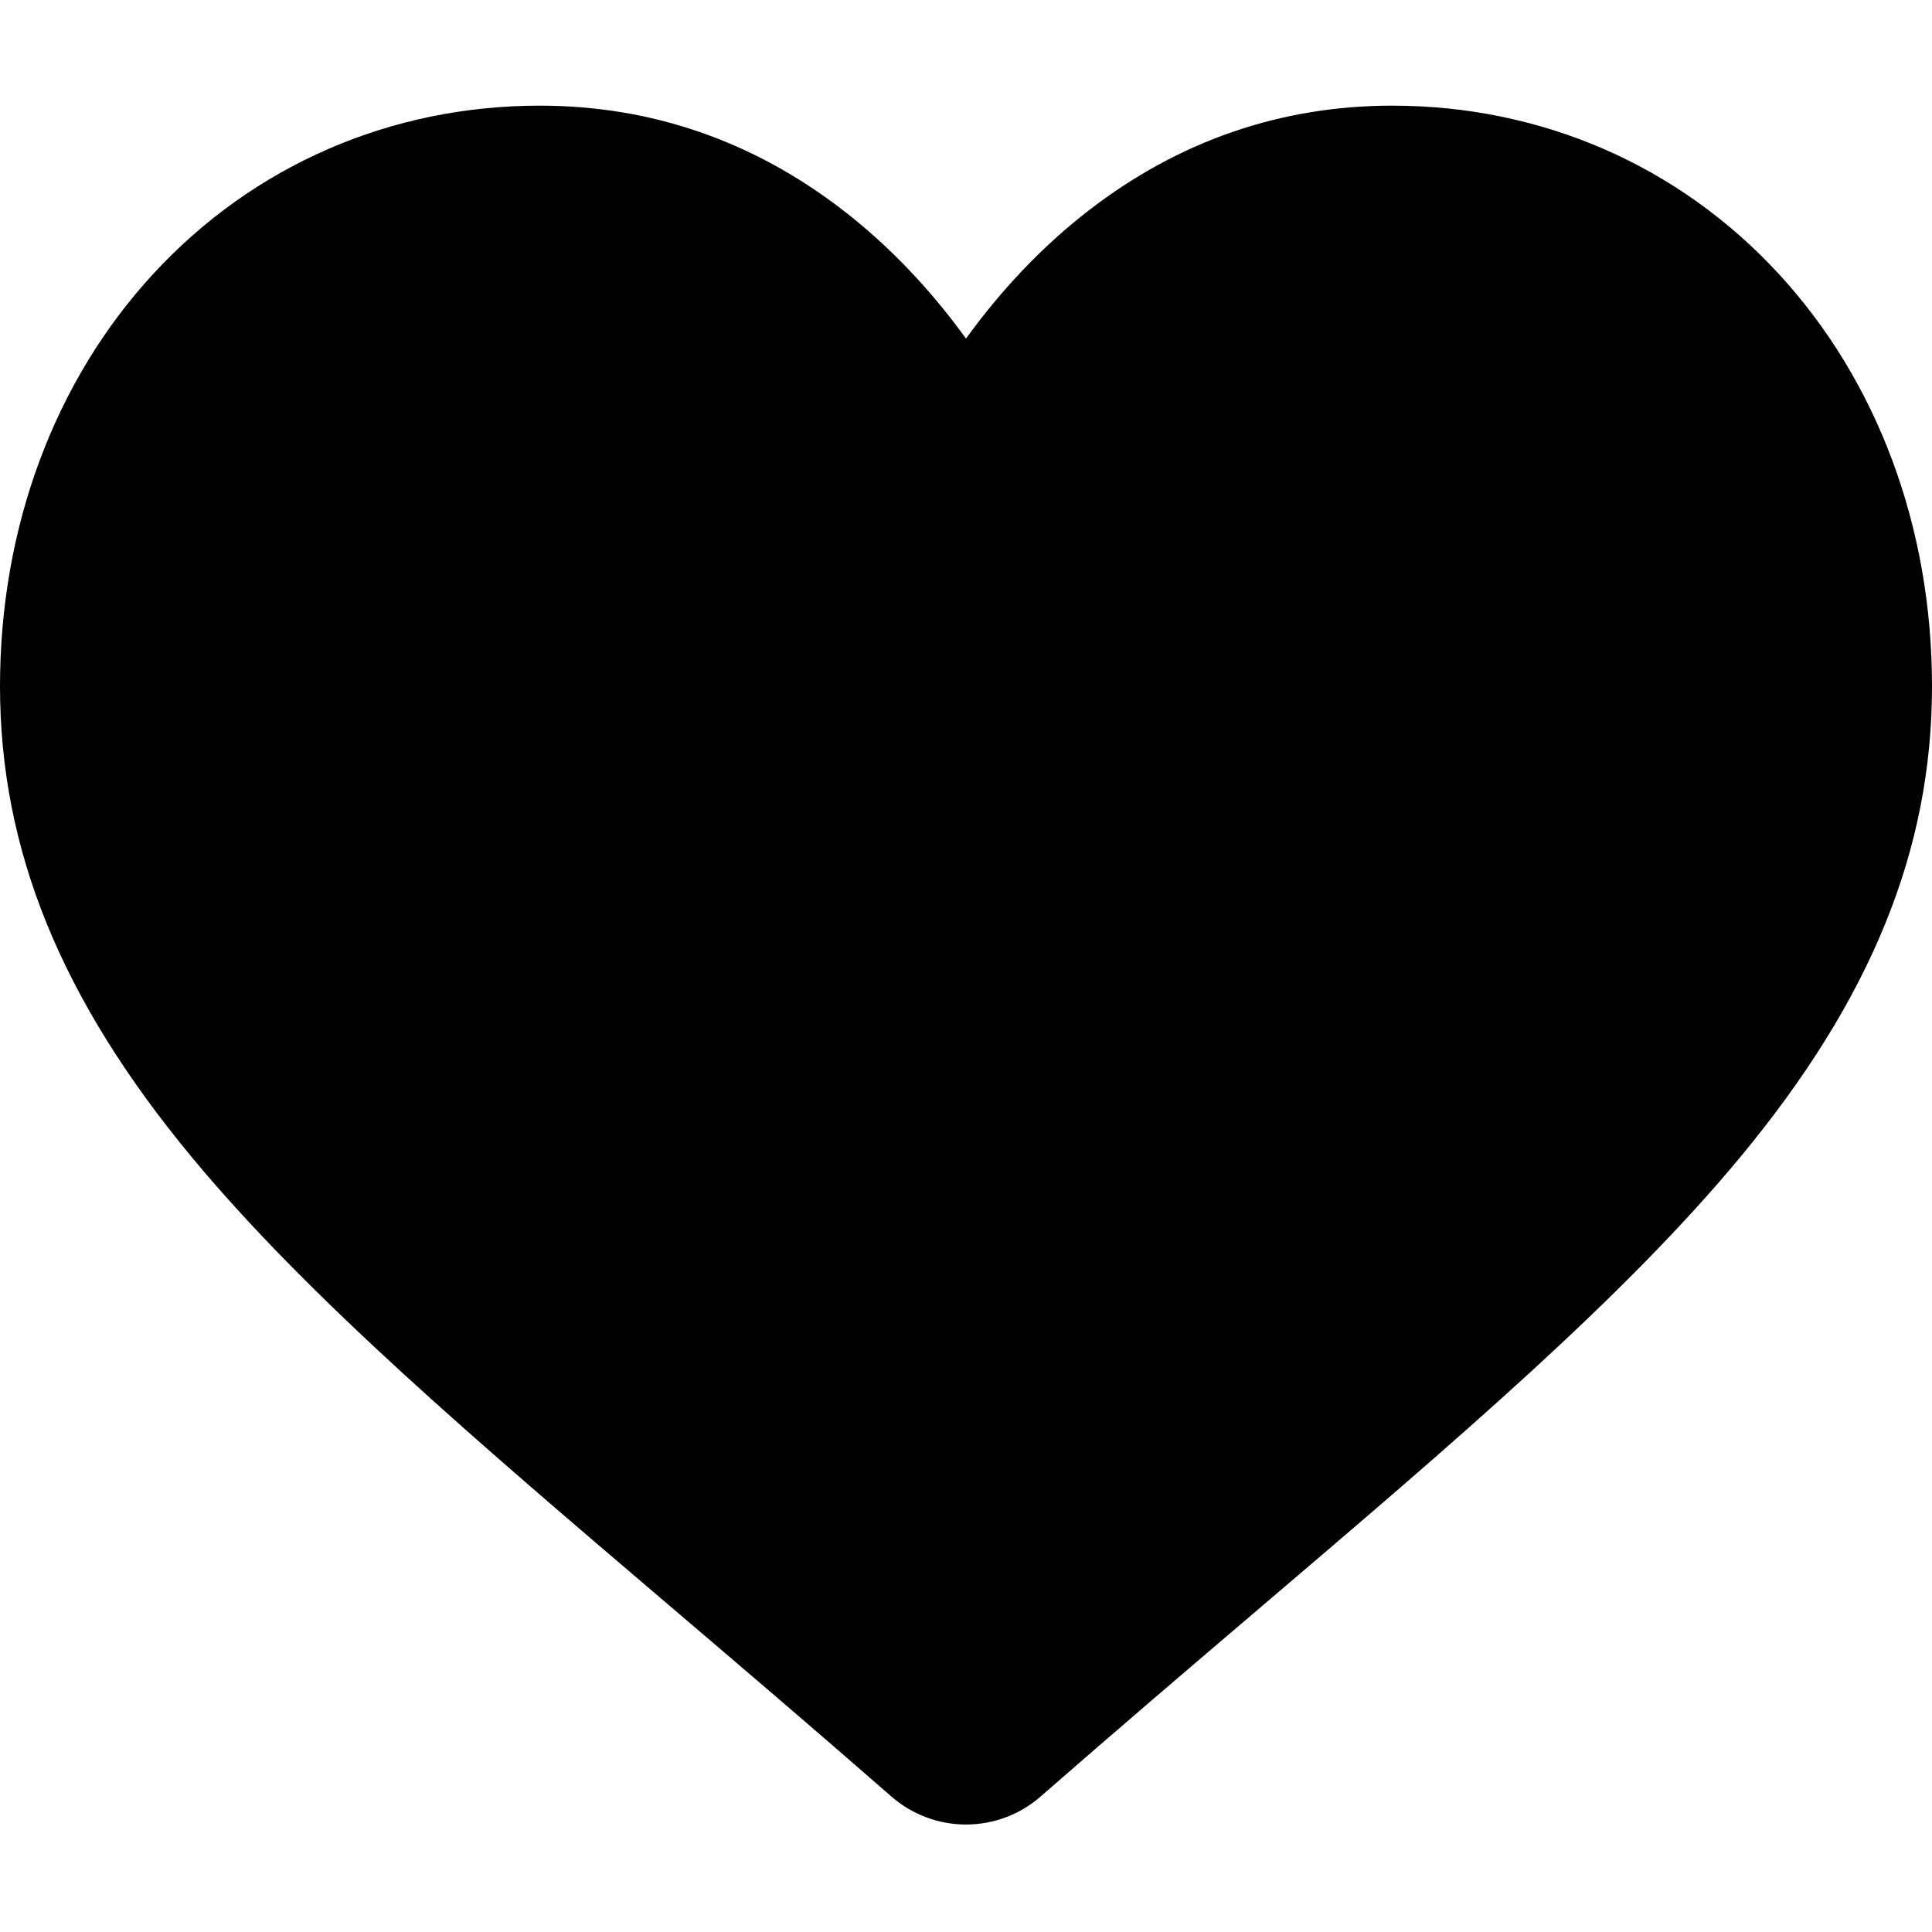
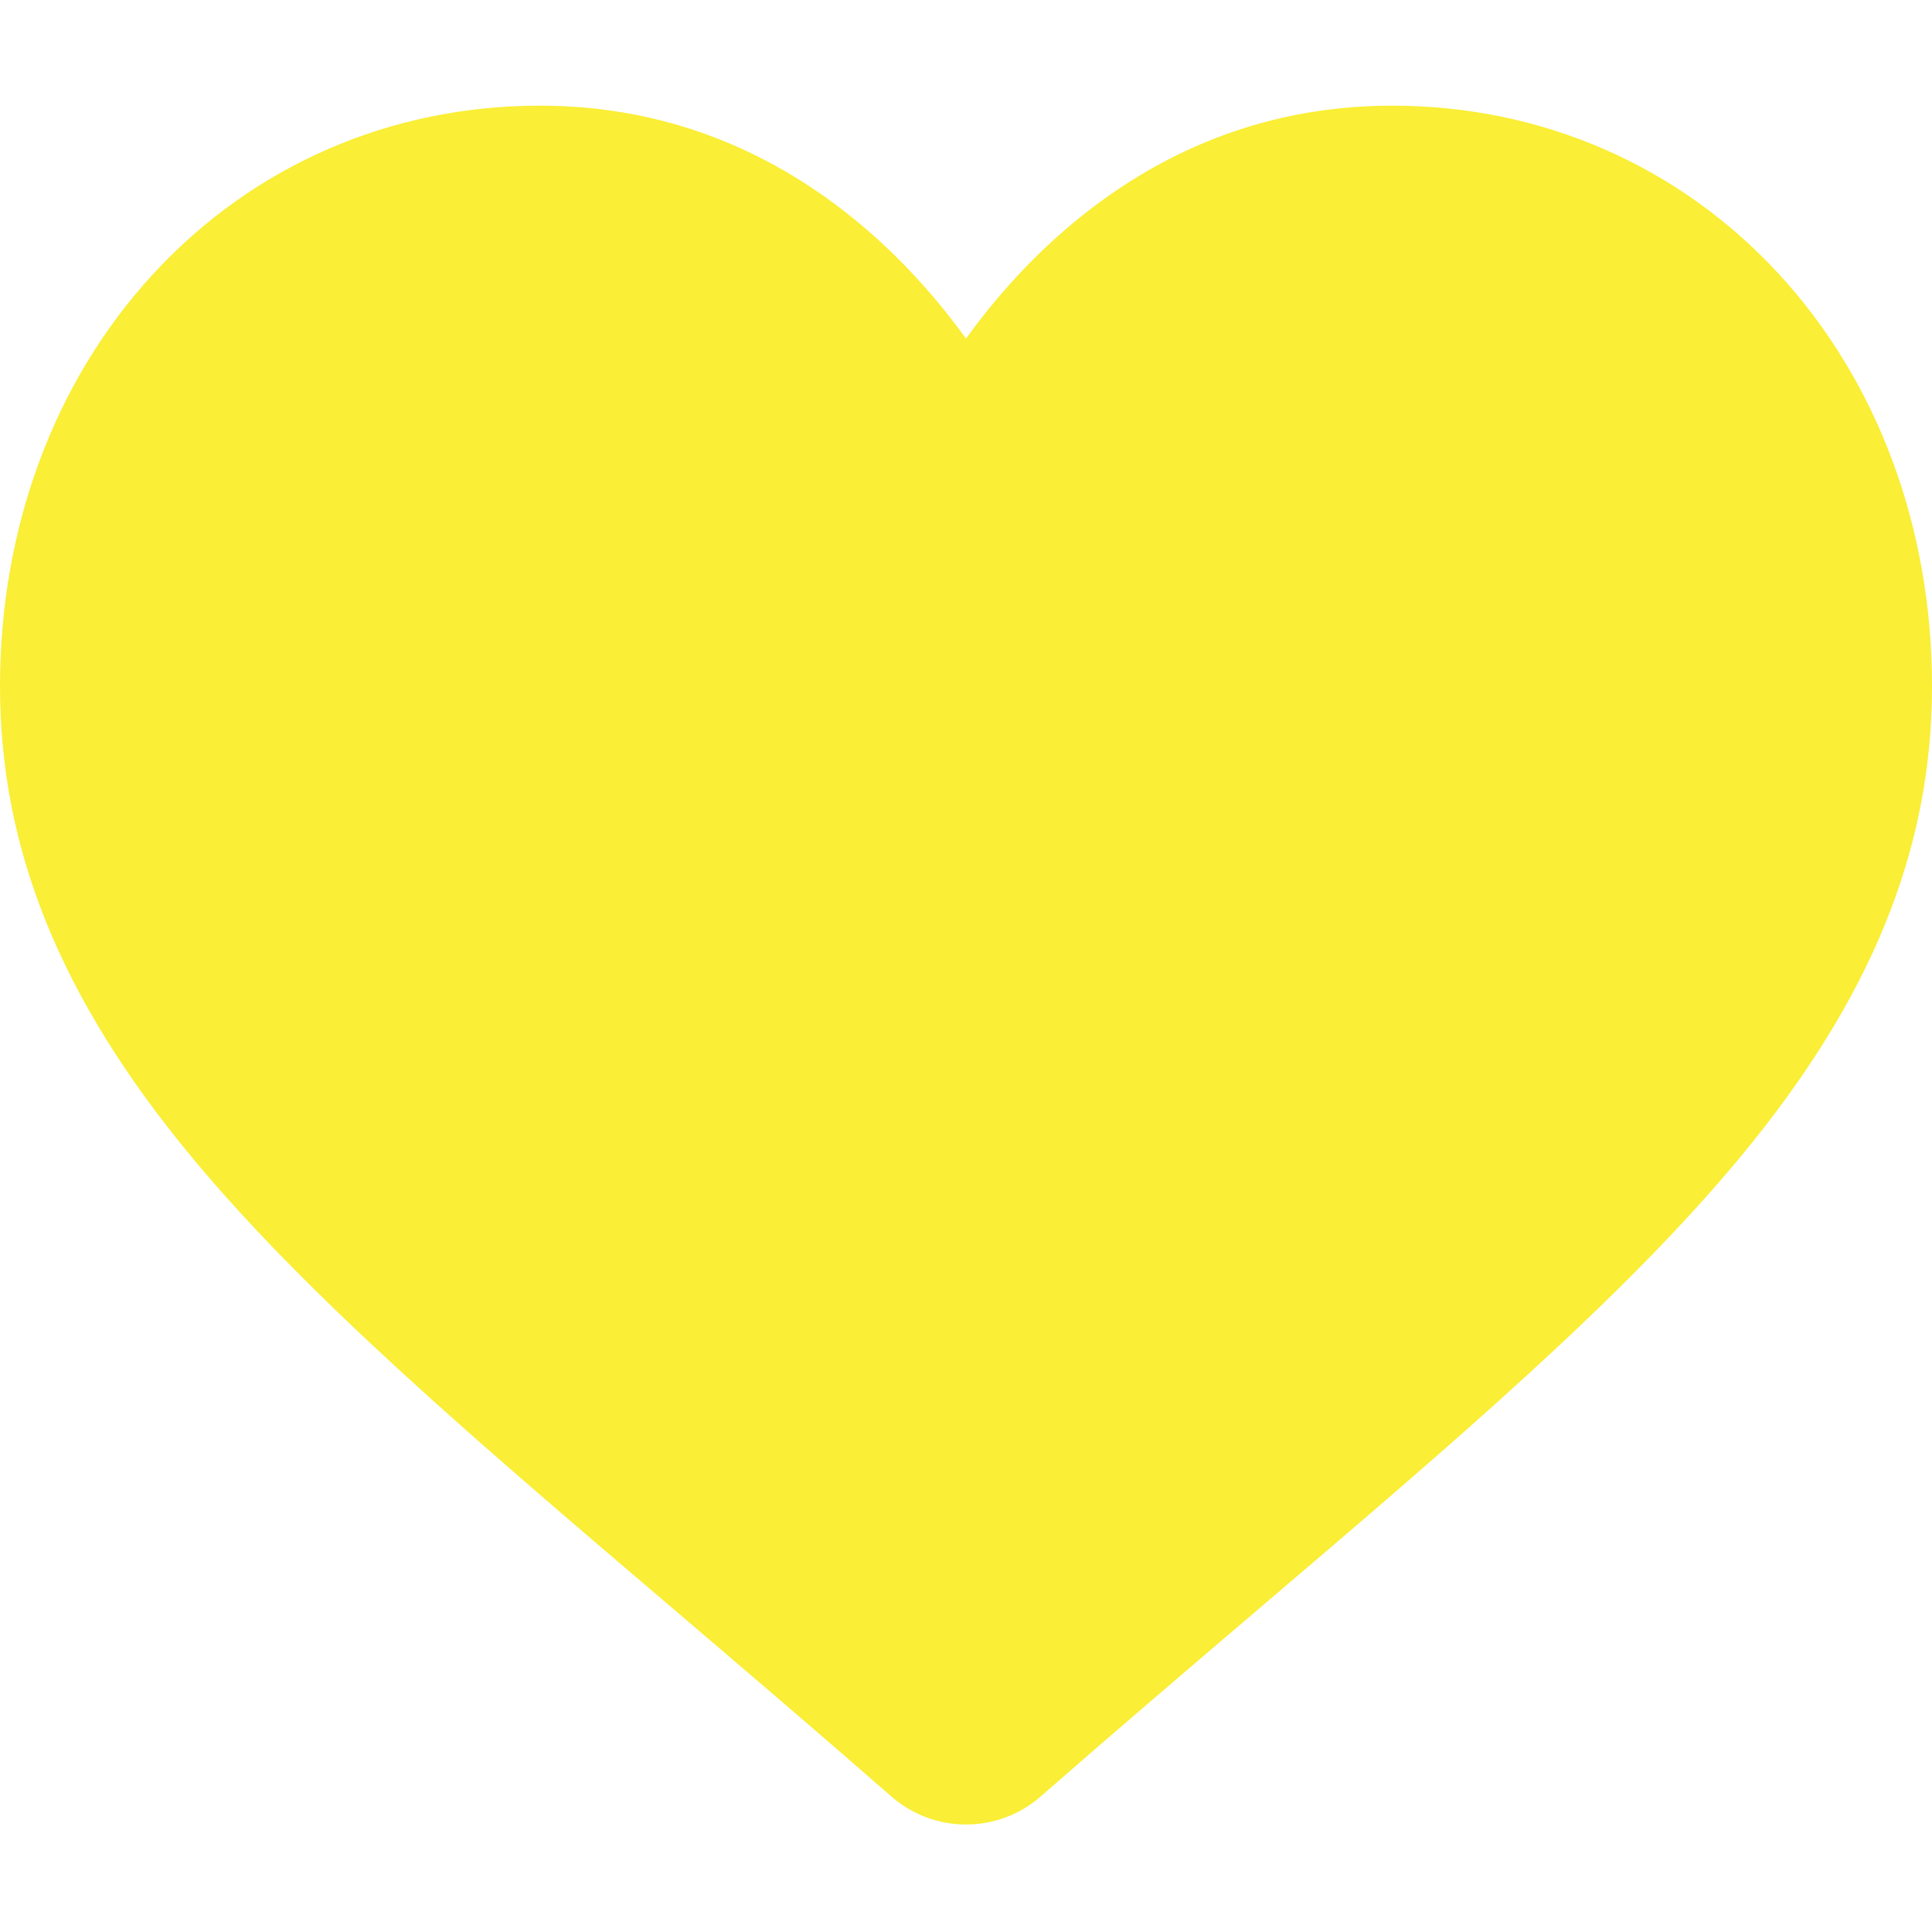
- <svg xmlns="http://www.w3.org/2000/svg" viewBox="0 -28 512 512">
+ <svg xmlns="http://www.w3.org/2000/svg" fill="#FAEE36" viewBox="0 -28 512 512">
  <path d="m471.383 44.578c-26.504-28.746-62.871-44.578-102.41-44.578-29.555 0-56.621 9.344-80.449 27.77-12.023 9.301-22.918 20.68-32.523 33.961-9.602-13.277-20.5-24.66-32.527-33.961-23.824-18.426-50.891-27.77-80.445-27.77-39.539 0-75.91 15.832-102.414 44.578-26.188 28.41-40.613 67.223-40.613 109.293 0 43.301 16.137 82.938 50.781 124.742 30.992 37.395 75.535 75.355 127.117 119.312 17.613 15.012 37.578 32.027 58.309 50.152 5.477 4.797 12.504 7.438 19.793 7.438 7.285 0 14.316-2.641 19.785-7.43 20.73-18.129 40.707-35.152 58.328-50.172 51.574-43.949 96.117-81.906 127.109-119.305 34.645-41.801 50.777-81.438 50.777-124.742 0-42.066-14.426-80.879-40.617-109.289zm0 0" />
</svg>
